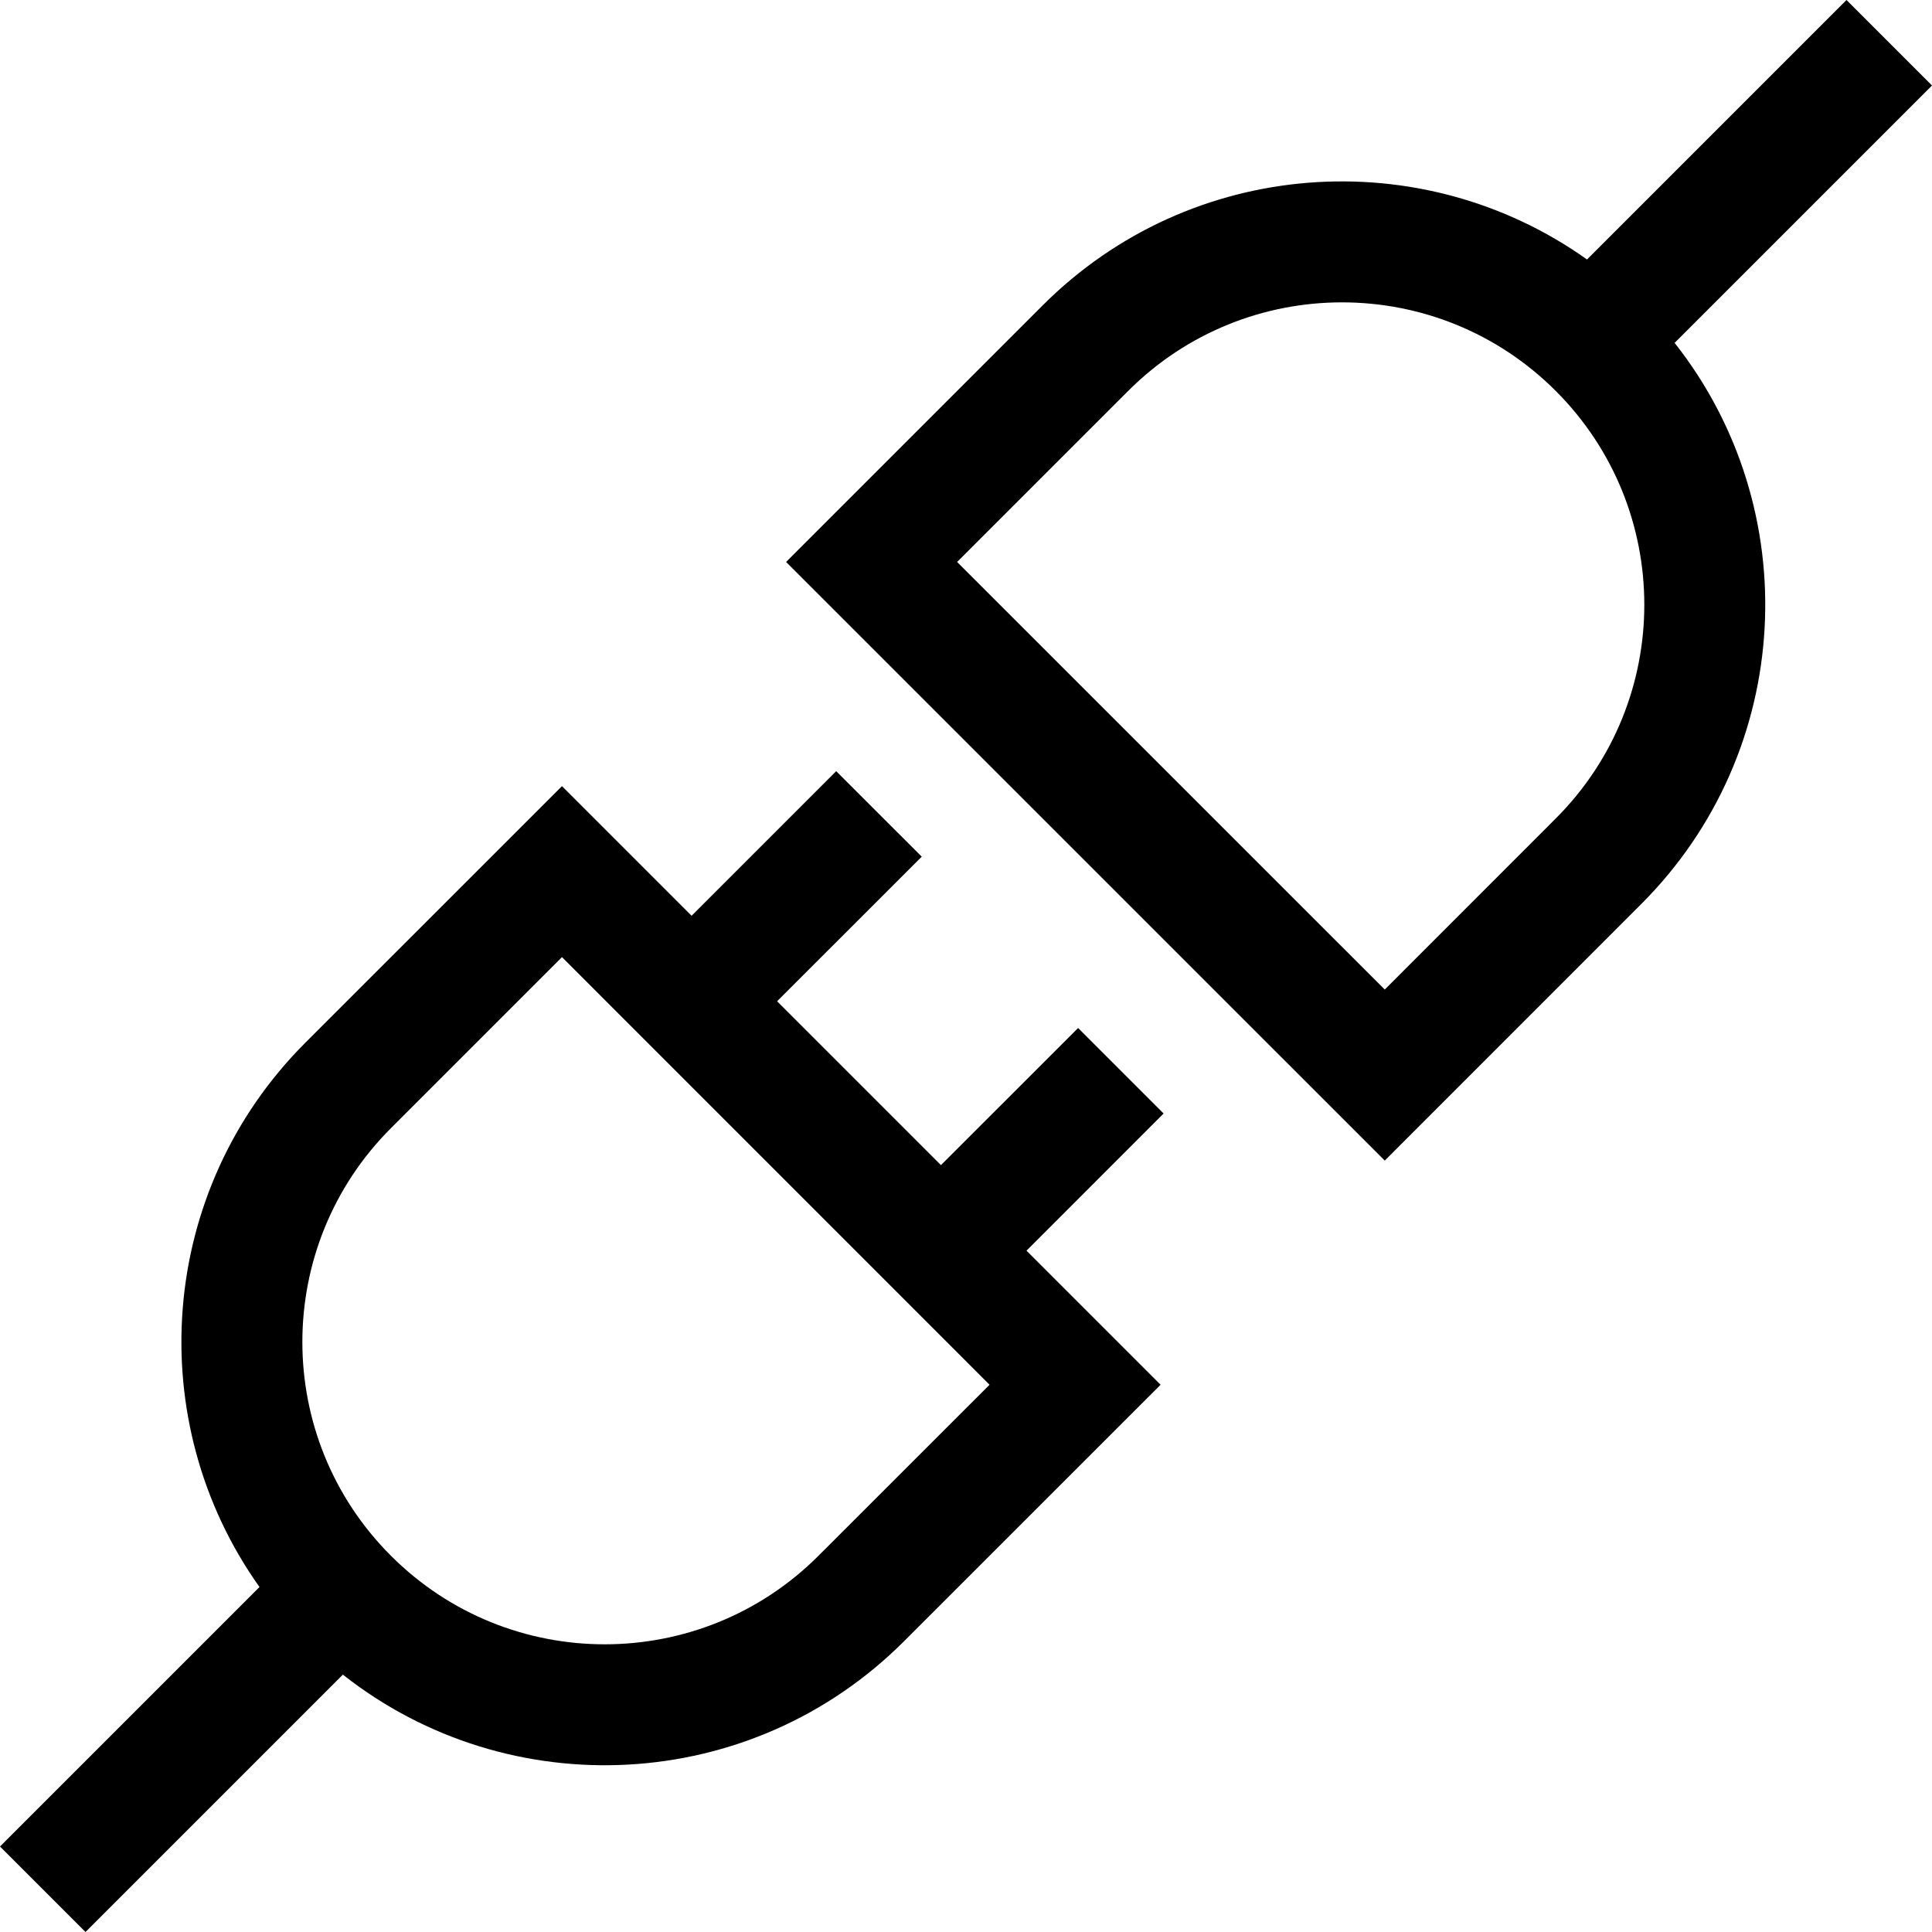
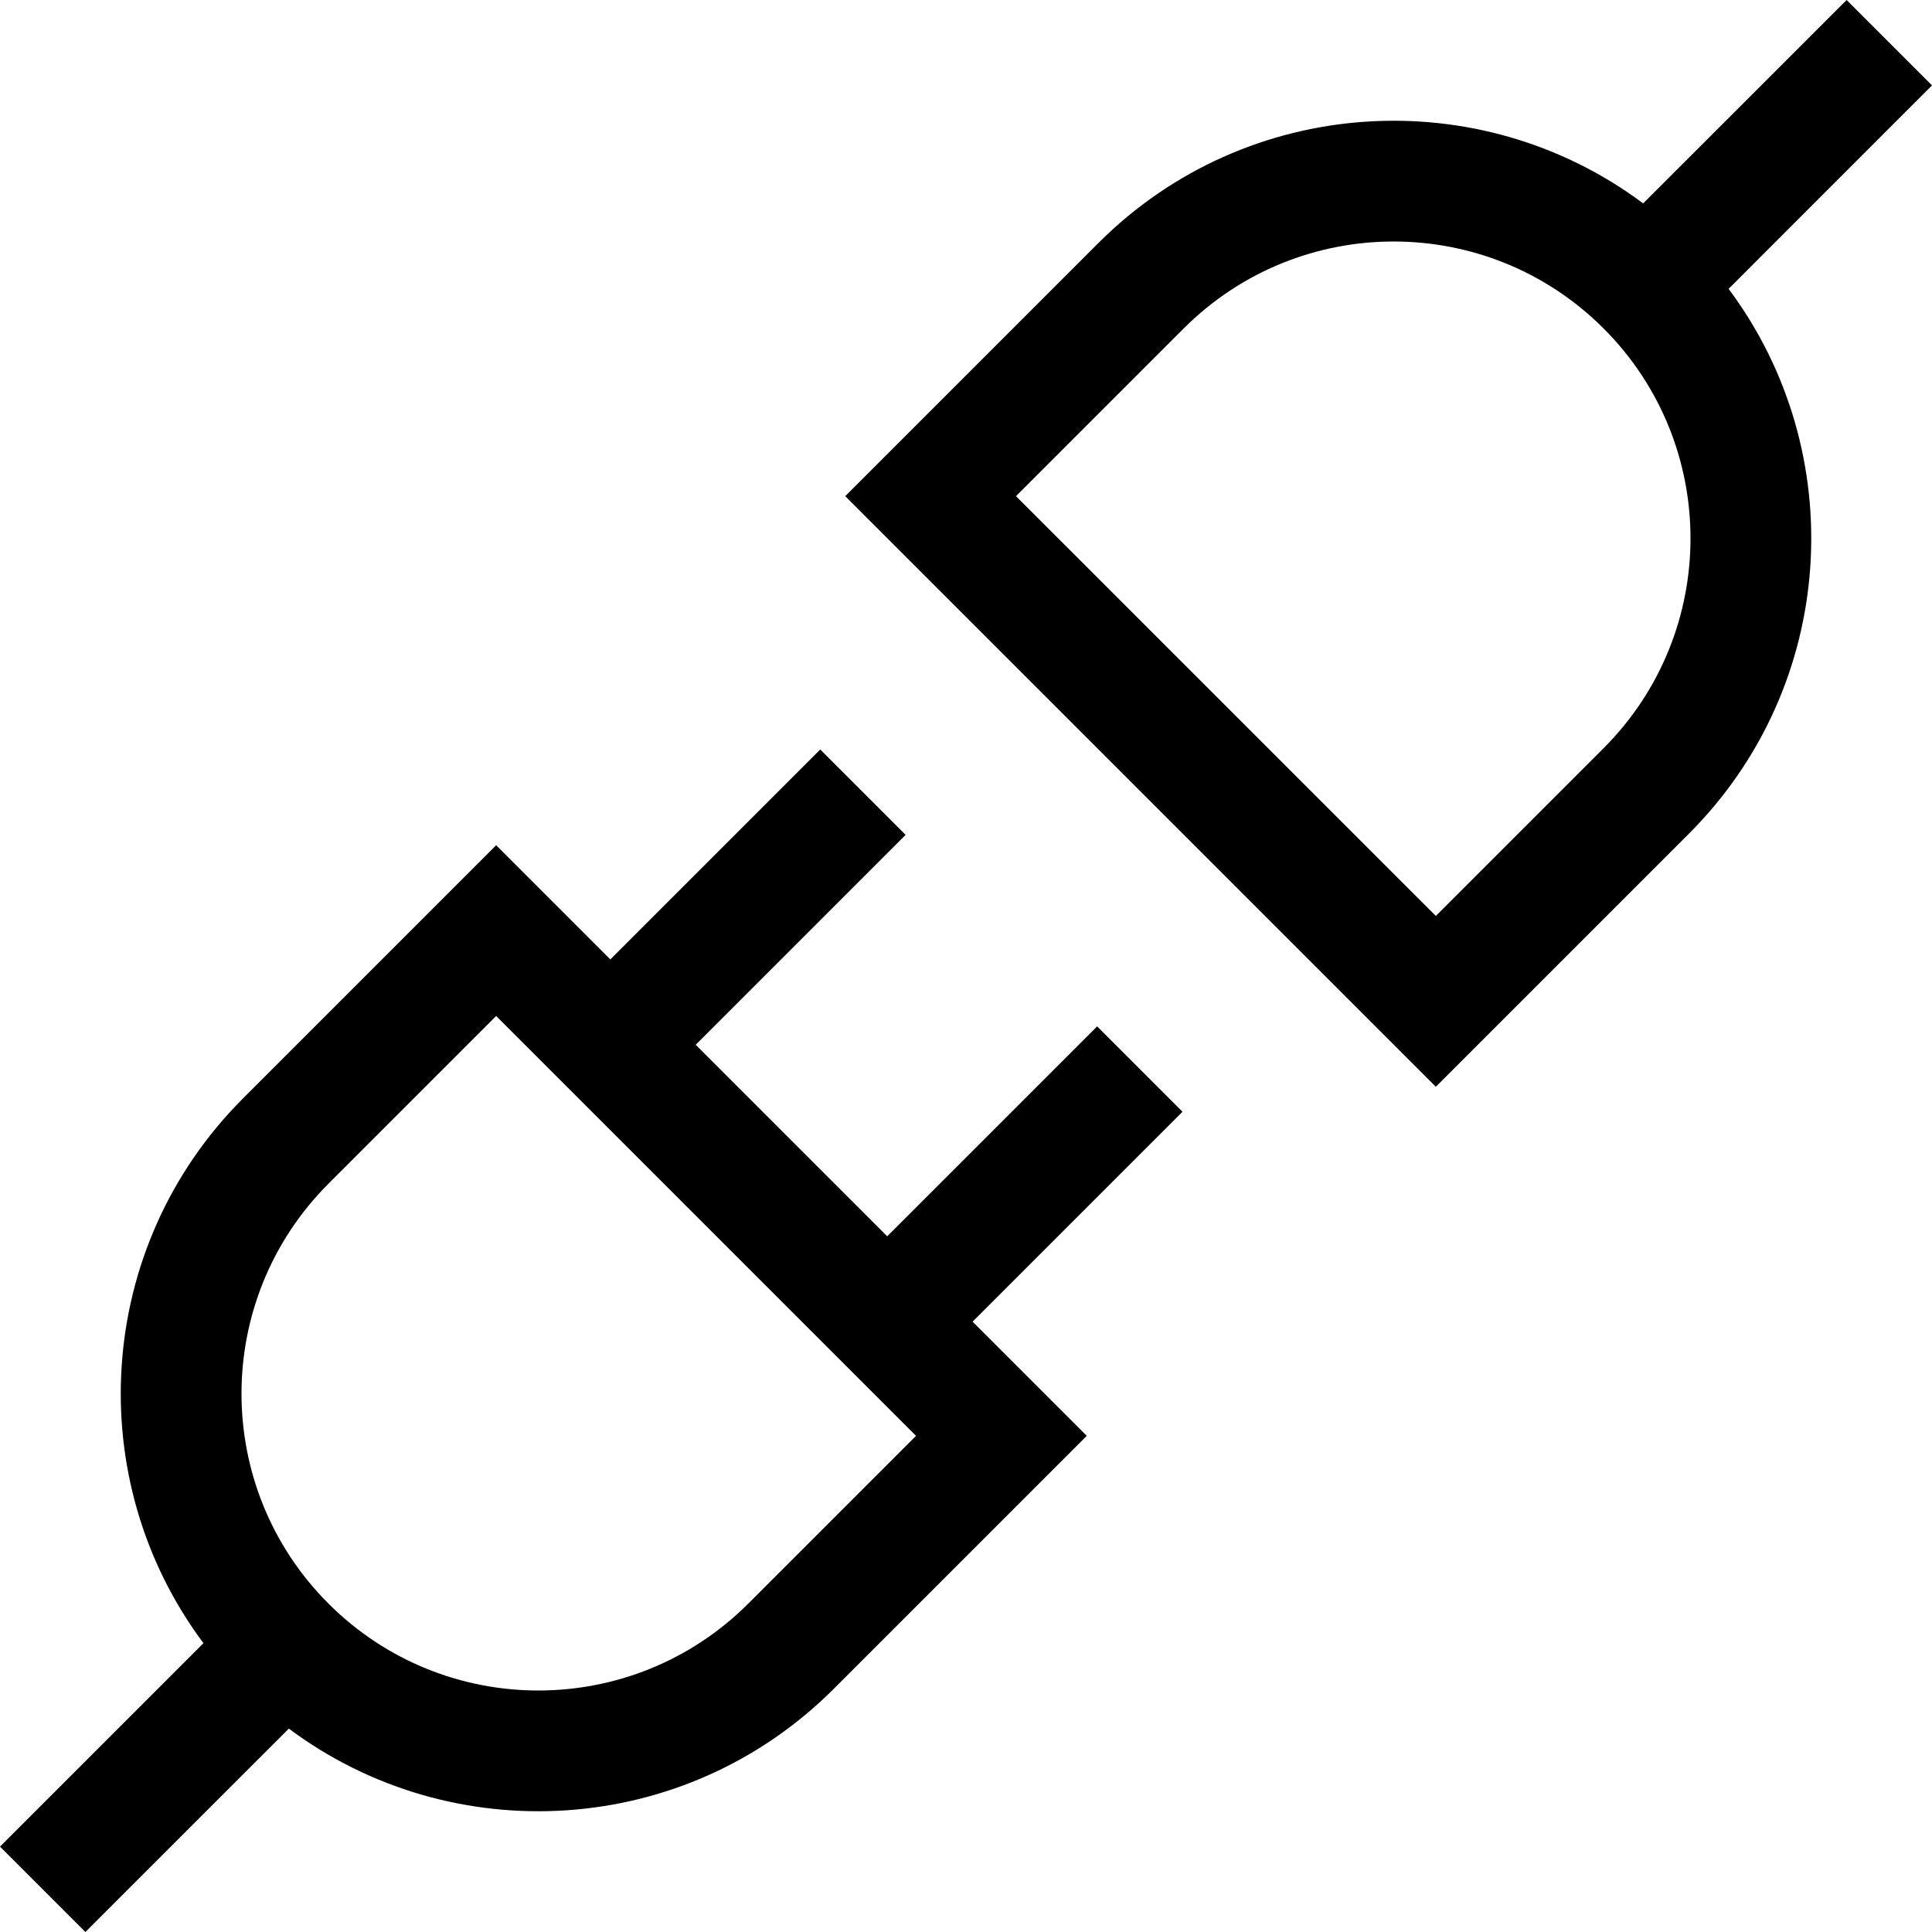
<svg xmlns="http://www.w3.org/2000/svg" width="32" height="32" viewBox="0 0 32 32" fill="none">
-   <path fill-rule="evenodd" clip-rule="evenodd" d="M27.185 14.973C29.724 12.434 29.908 8.431 27.737 5.679L32 1.416L30.584 0L26.286 4.298C23.548 2.349 19.725 2.603 17.27 5.058L13.02 9.308L22.936 19.223L27.185 14.973ZM15.853 9.308L22.936 16.39L25.768 13.557C27.724 11.601 27.724 8.43 25.768 6.475C23.813 4.519 20.642 4.519 18.686 6.475L15.853 9.308ZM13.85 12.773L15.267 14.189L12.871 16.584L15.585 19.298L17.857 17.027L19.273 18.443L17.002 20.715L19.223 22.936L14.973 27.185C12.434 29.724 8.431 29.908 5.679 27.737L1.416 32L0 30.584L4.298 26.286C2.349 23.548 2.603 19.725 5.058 17.27L9.308 13.021L11.455 15.168L13.85 12.773ZM9.308 15.853L16.39 22.936L13.557 25.768C11.601 27.724 8.43 27.724 6.475 25.768C4.519 23.813 4.519 20.642 6.475 18.686L9.308 15.853Z" fill="black" />
+   <path fill-rule="evenodd" clip-rule="evenodd" d="M32 1.414L28.631 4.784C30.654 7.492 30.435 11.347 27.974 13.808L23.782 18L14 8.218L18.192 4.026C20.653 1.565 24.508 1.346 27.216 3.369L30.586 0L32 1.414ZM26.56 12.393C28.48 10.473 28.48 7.36 26.56 5.44C24.64 3.52 21.527 3.52 19.606 5.44L16.828 8.218L23.782 15.171L26.56 12.393ZM5.44 26.56C3.52 24.64 3.52 21.527 5.44 19.606L8.218 16.828L15.172 23.782L12.394 26.56C10.473 28.48 7.36 28.48 5.44 26.56ZM8.218 14L4.026 18.192C1.565 20.653 1.346 24.508 3.37 27.216L0 30.586L1.414 32L4.784 28.631C7.492 30.654 11.347 30.435 13.808 27.974L18 23.782L16.109 21.891L19.586 18.414L18.172 17L14.695 20.477L11.523 17.305L15 13.828L13.586 12.414L10.109 15.891L8.218 14Z" fill="black" />
</svg>
